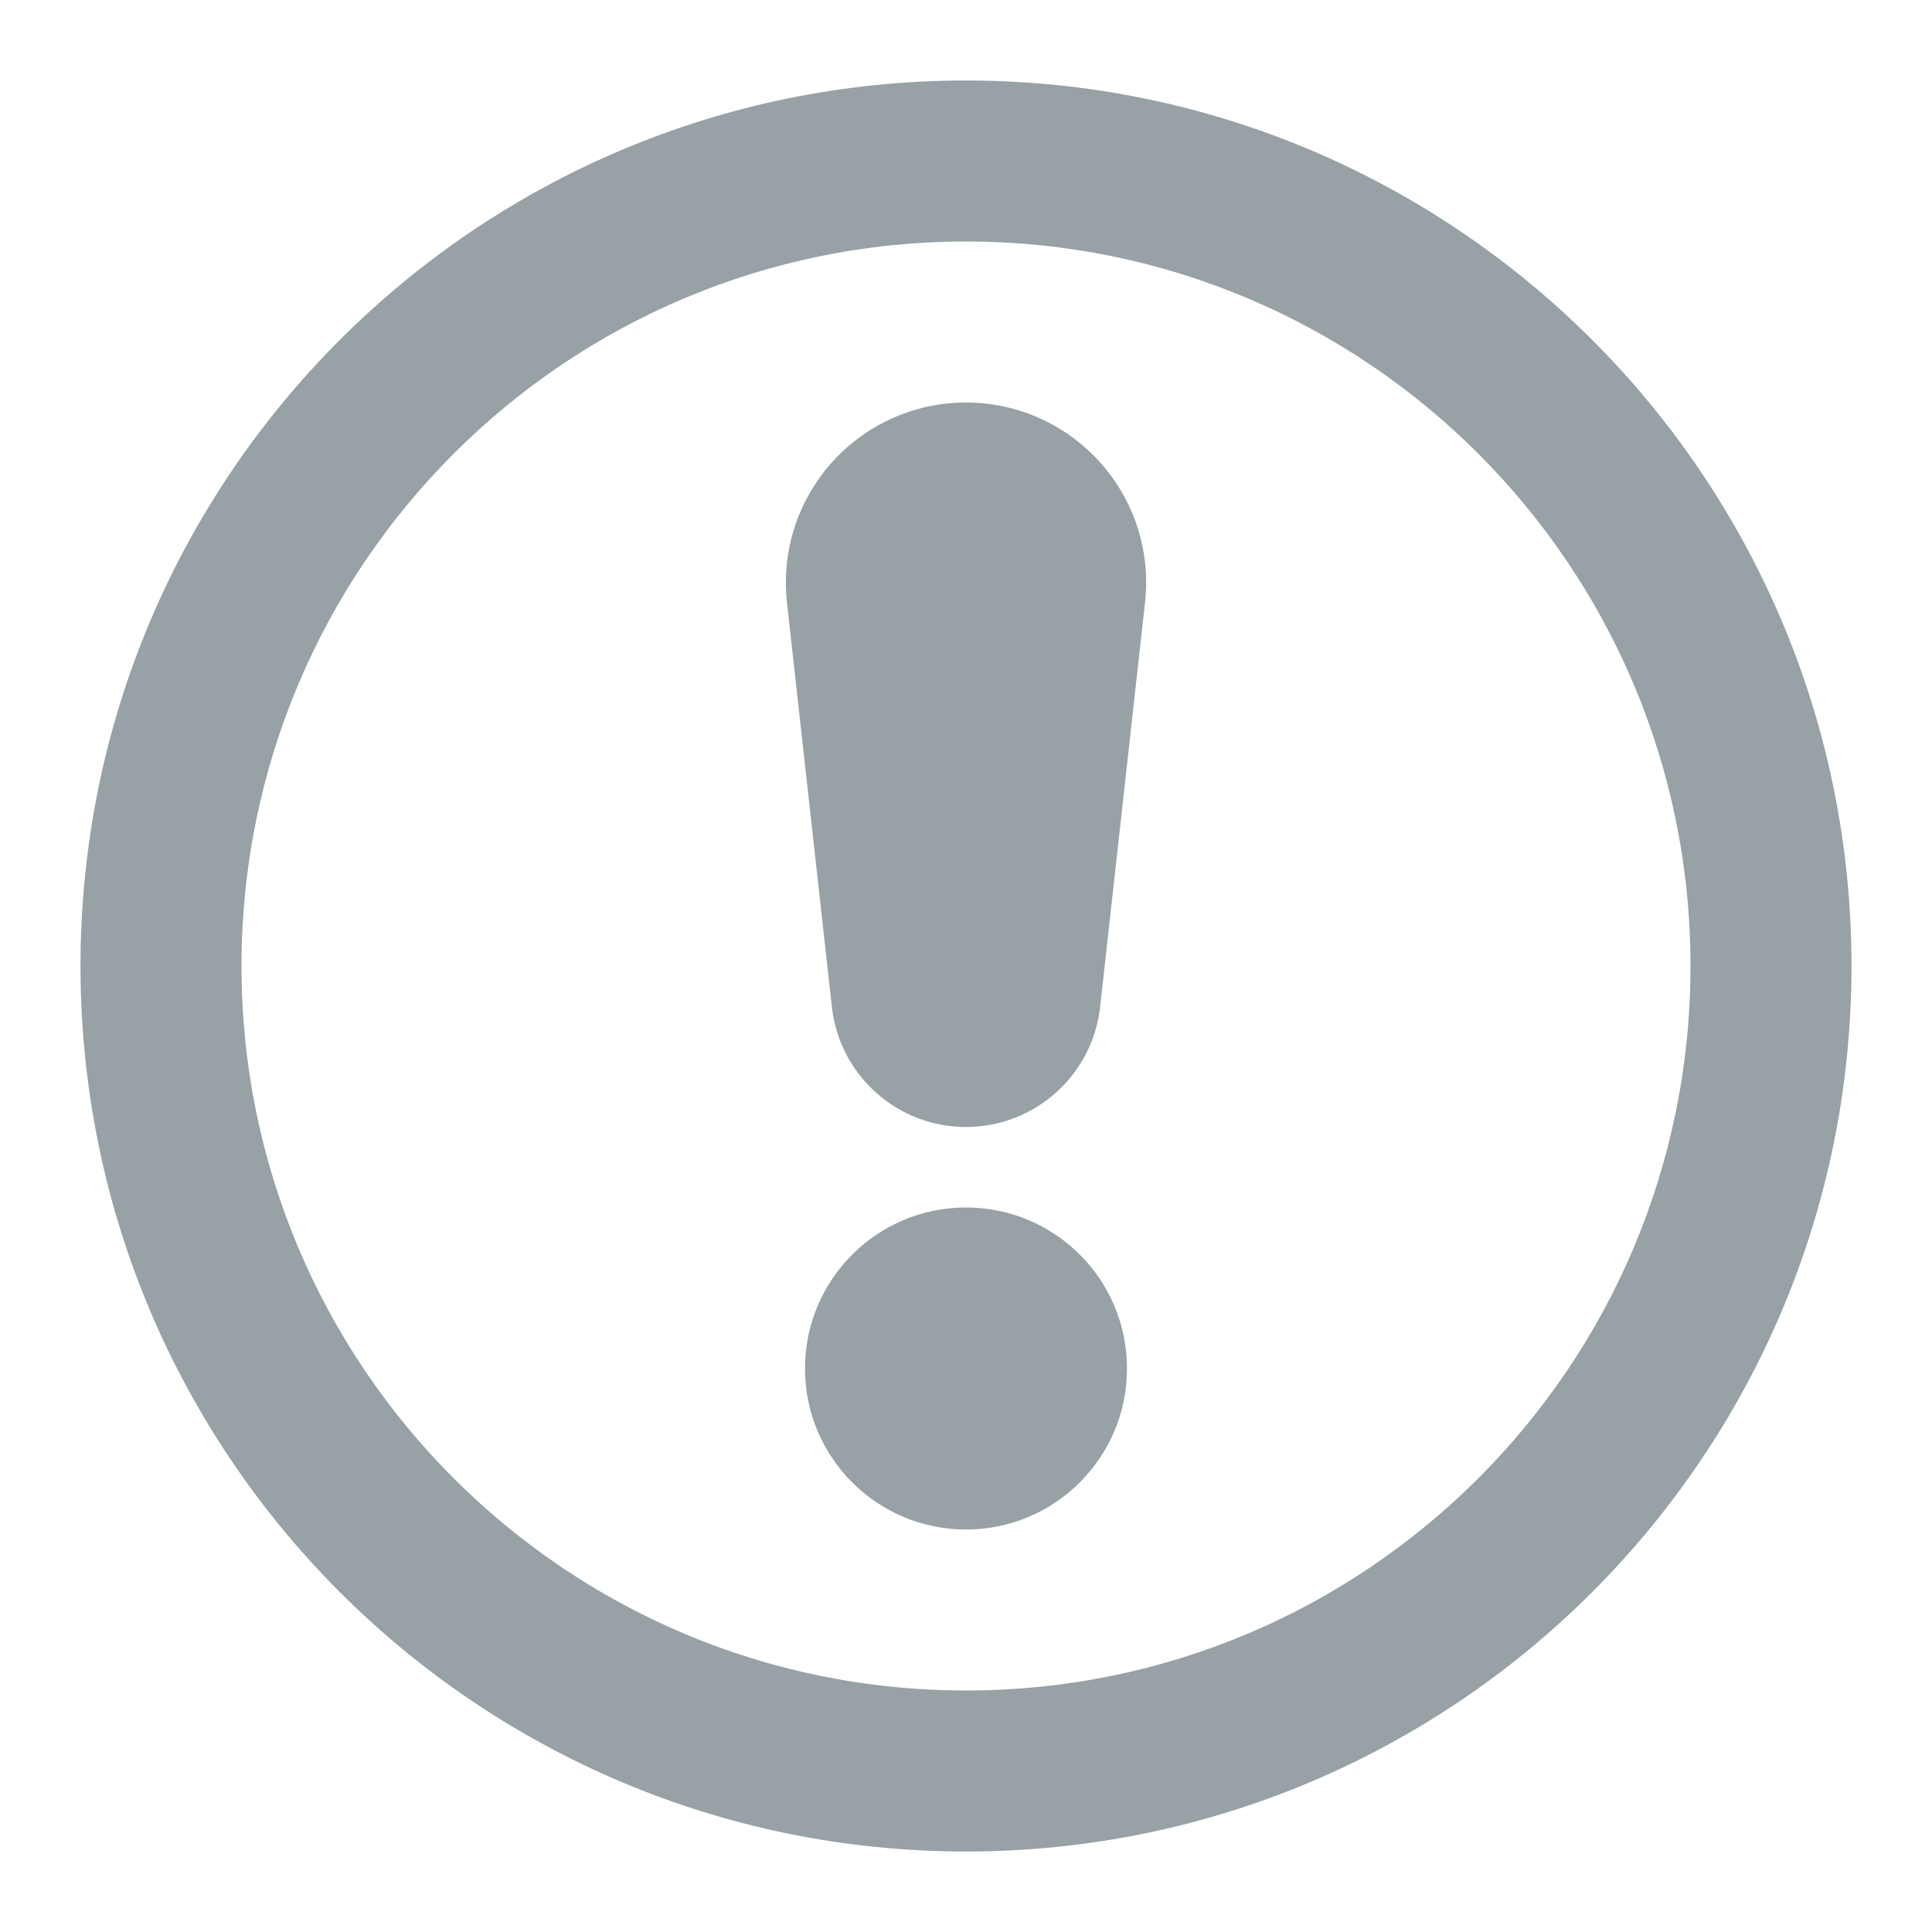
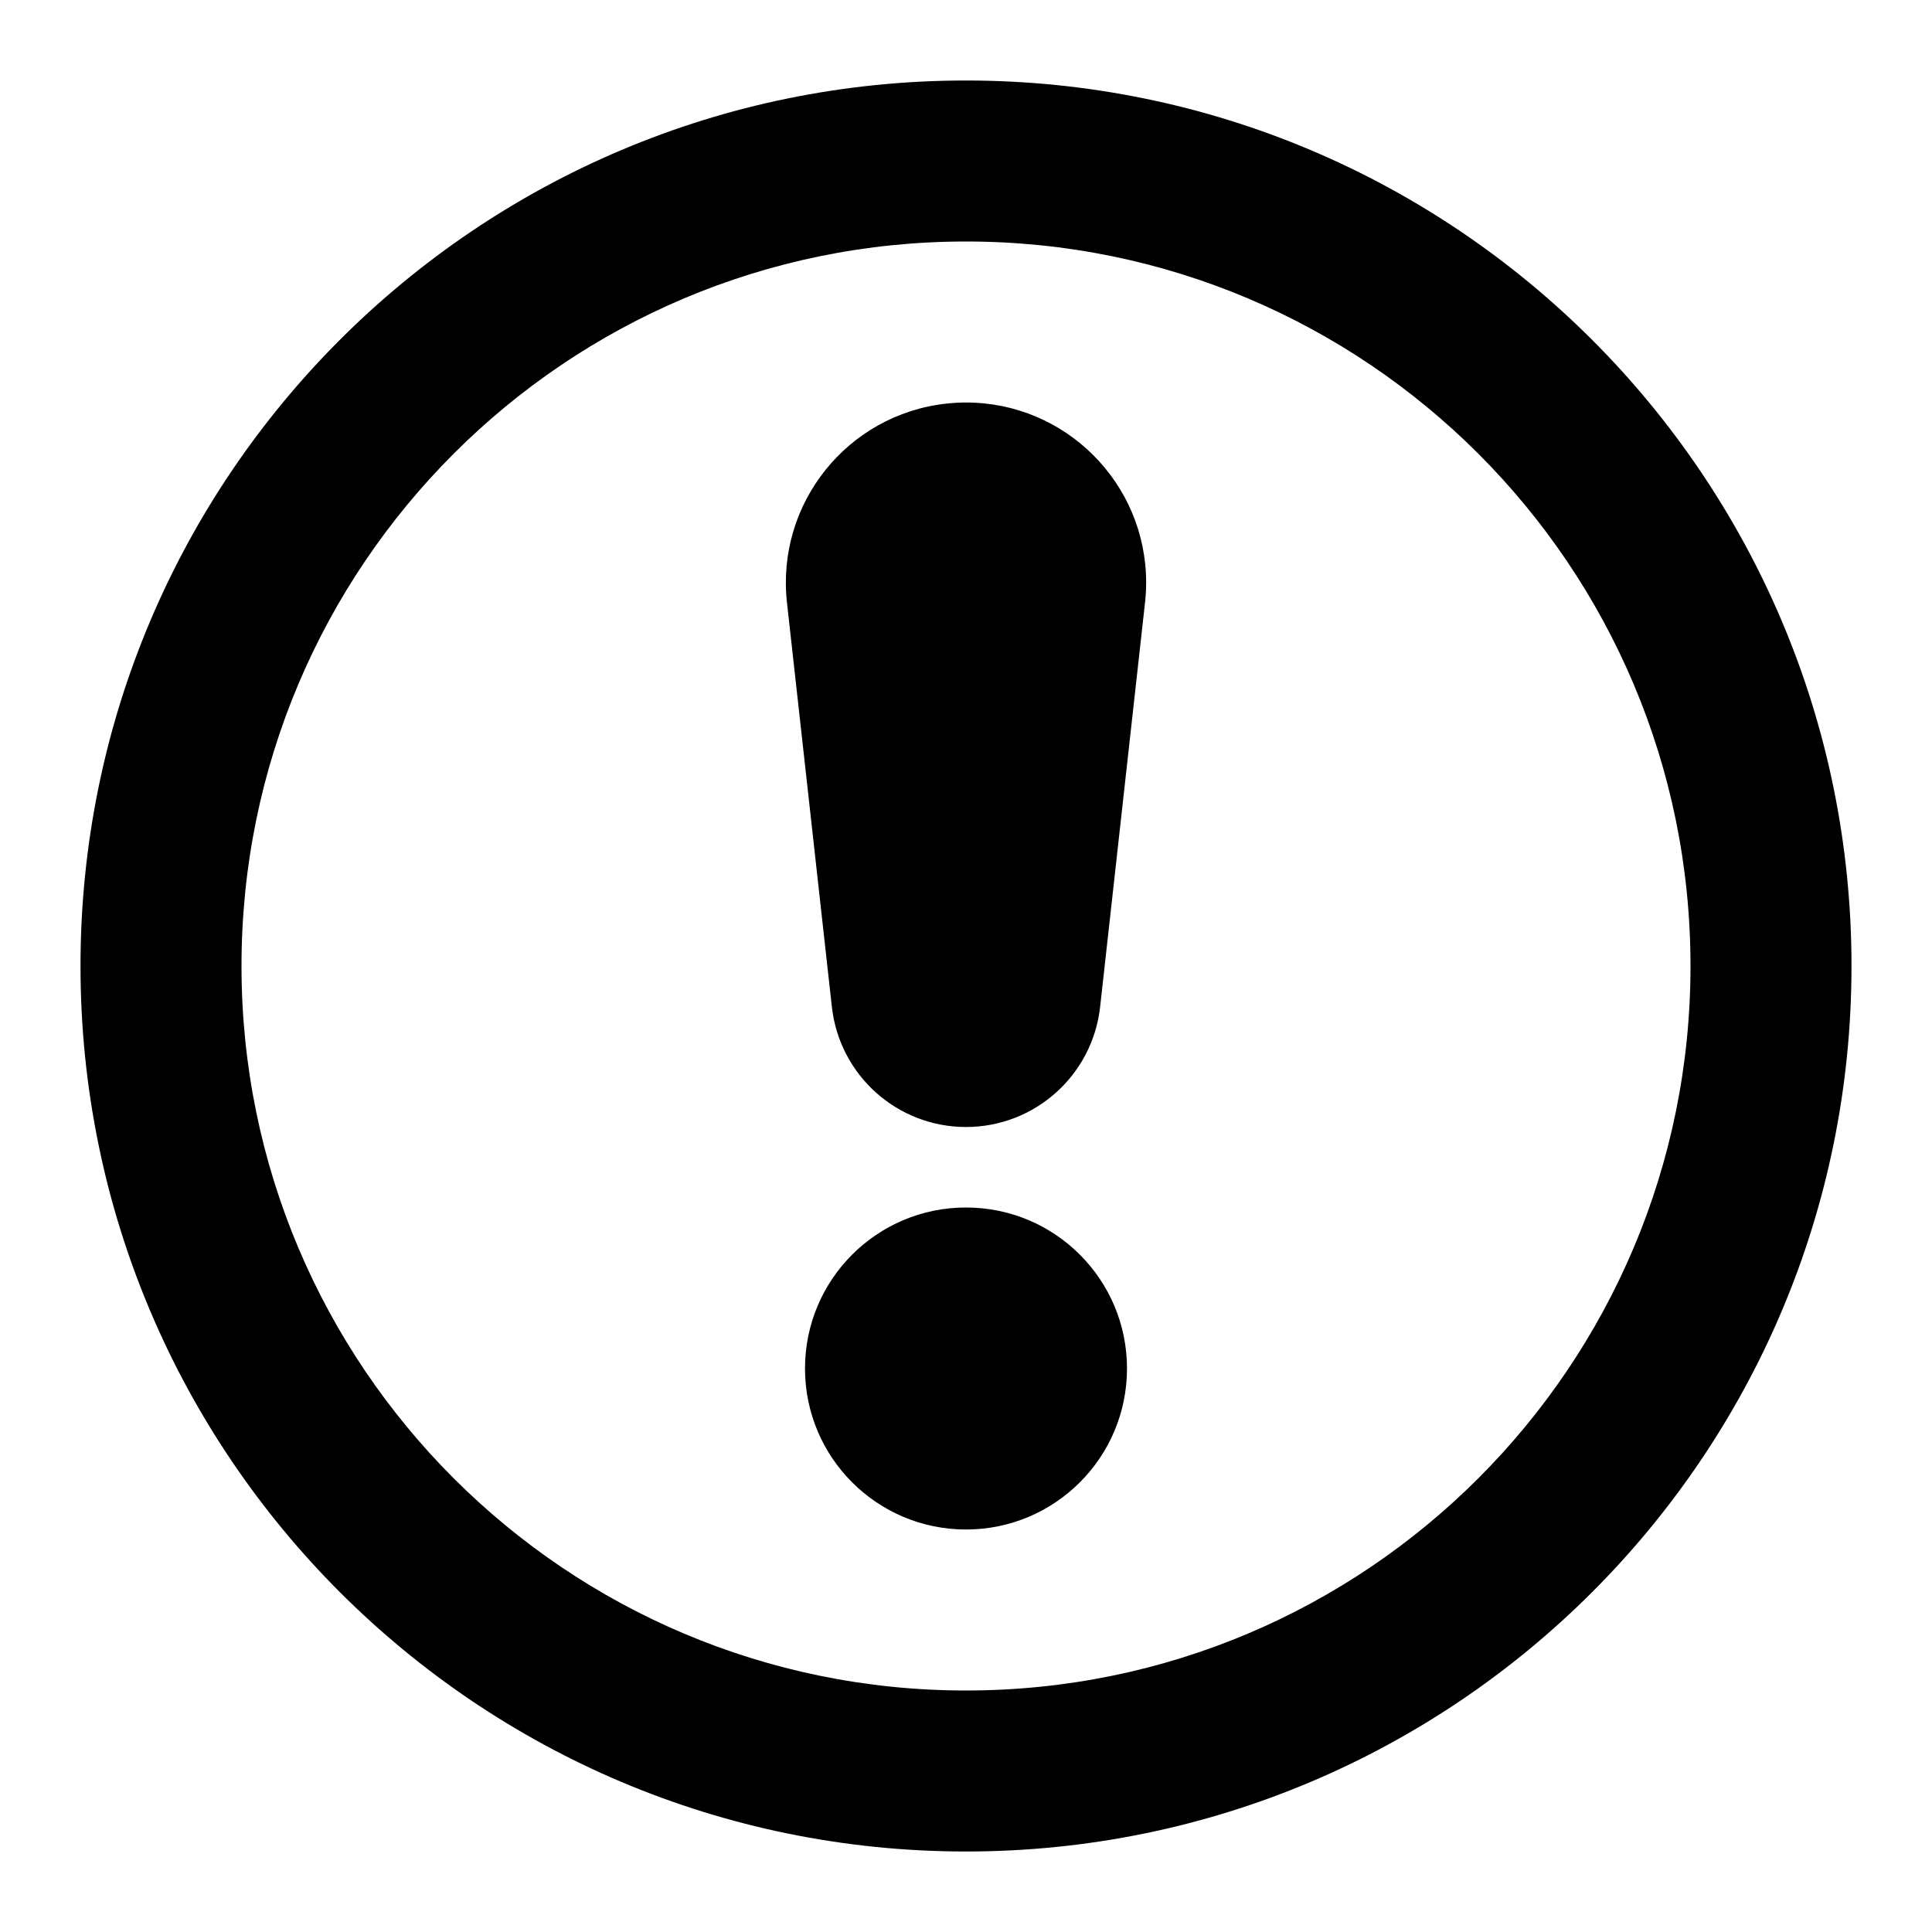
<svg xmlns="http://www.w3.org/2000/svg" width="24px" height="24px" viewBox="0 0 24 24" version="1.1">
  <g id="🎛-Styleguide" stroke="none" stroke-width="1" fill="none" fill-rule="evenodd">
-     <g id="Icons" transform="translate(-176, -512)" fill="#97A1A6">
+     <g id="Icons" transform="translate(-176, -512)" fill="currentColor">
      <g id="Icon" transform="translate(176, 512)">
        <path d="M12,1 C18.075,1 23,5.925 23,12 C23,18.075 18.075,23 12,23 C5.925,23 1,18.075 1,12 C1,5.925 5.925,1 12,1 Z M12,3 C7.029,3 3,7.029 3,12 C3,16.971 7.029,21 12,21 C16.971,21 21,16.971 21,12 C21,7.029 16.971,3 12,3 Z M12,15 C13.105,15 14,15.895 14,17 C14,18.105 13.105,19 12,19 C10.895,19 10,18.105 10,17 C10,15.895 10.895,15 12,15 Z M12,5 C13.236,5 14.238,6.002 14.238,7.238 C14.238,7.32 14.233,7.403 14.224,7.485 L13.666,12.509 C13.571,13.358 12.854,14 12,14 C11.146,14 10.429,13.358 10.334,12.509 L9.776,7.485 C9.64,6.256 10.525,5.15 11.753,5.014 C11.835,5.005 11.917,5 12,5 Z" id="★-Icon" />
      </g>
    </g>
  </g>
</svg>
